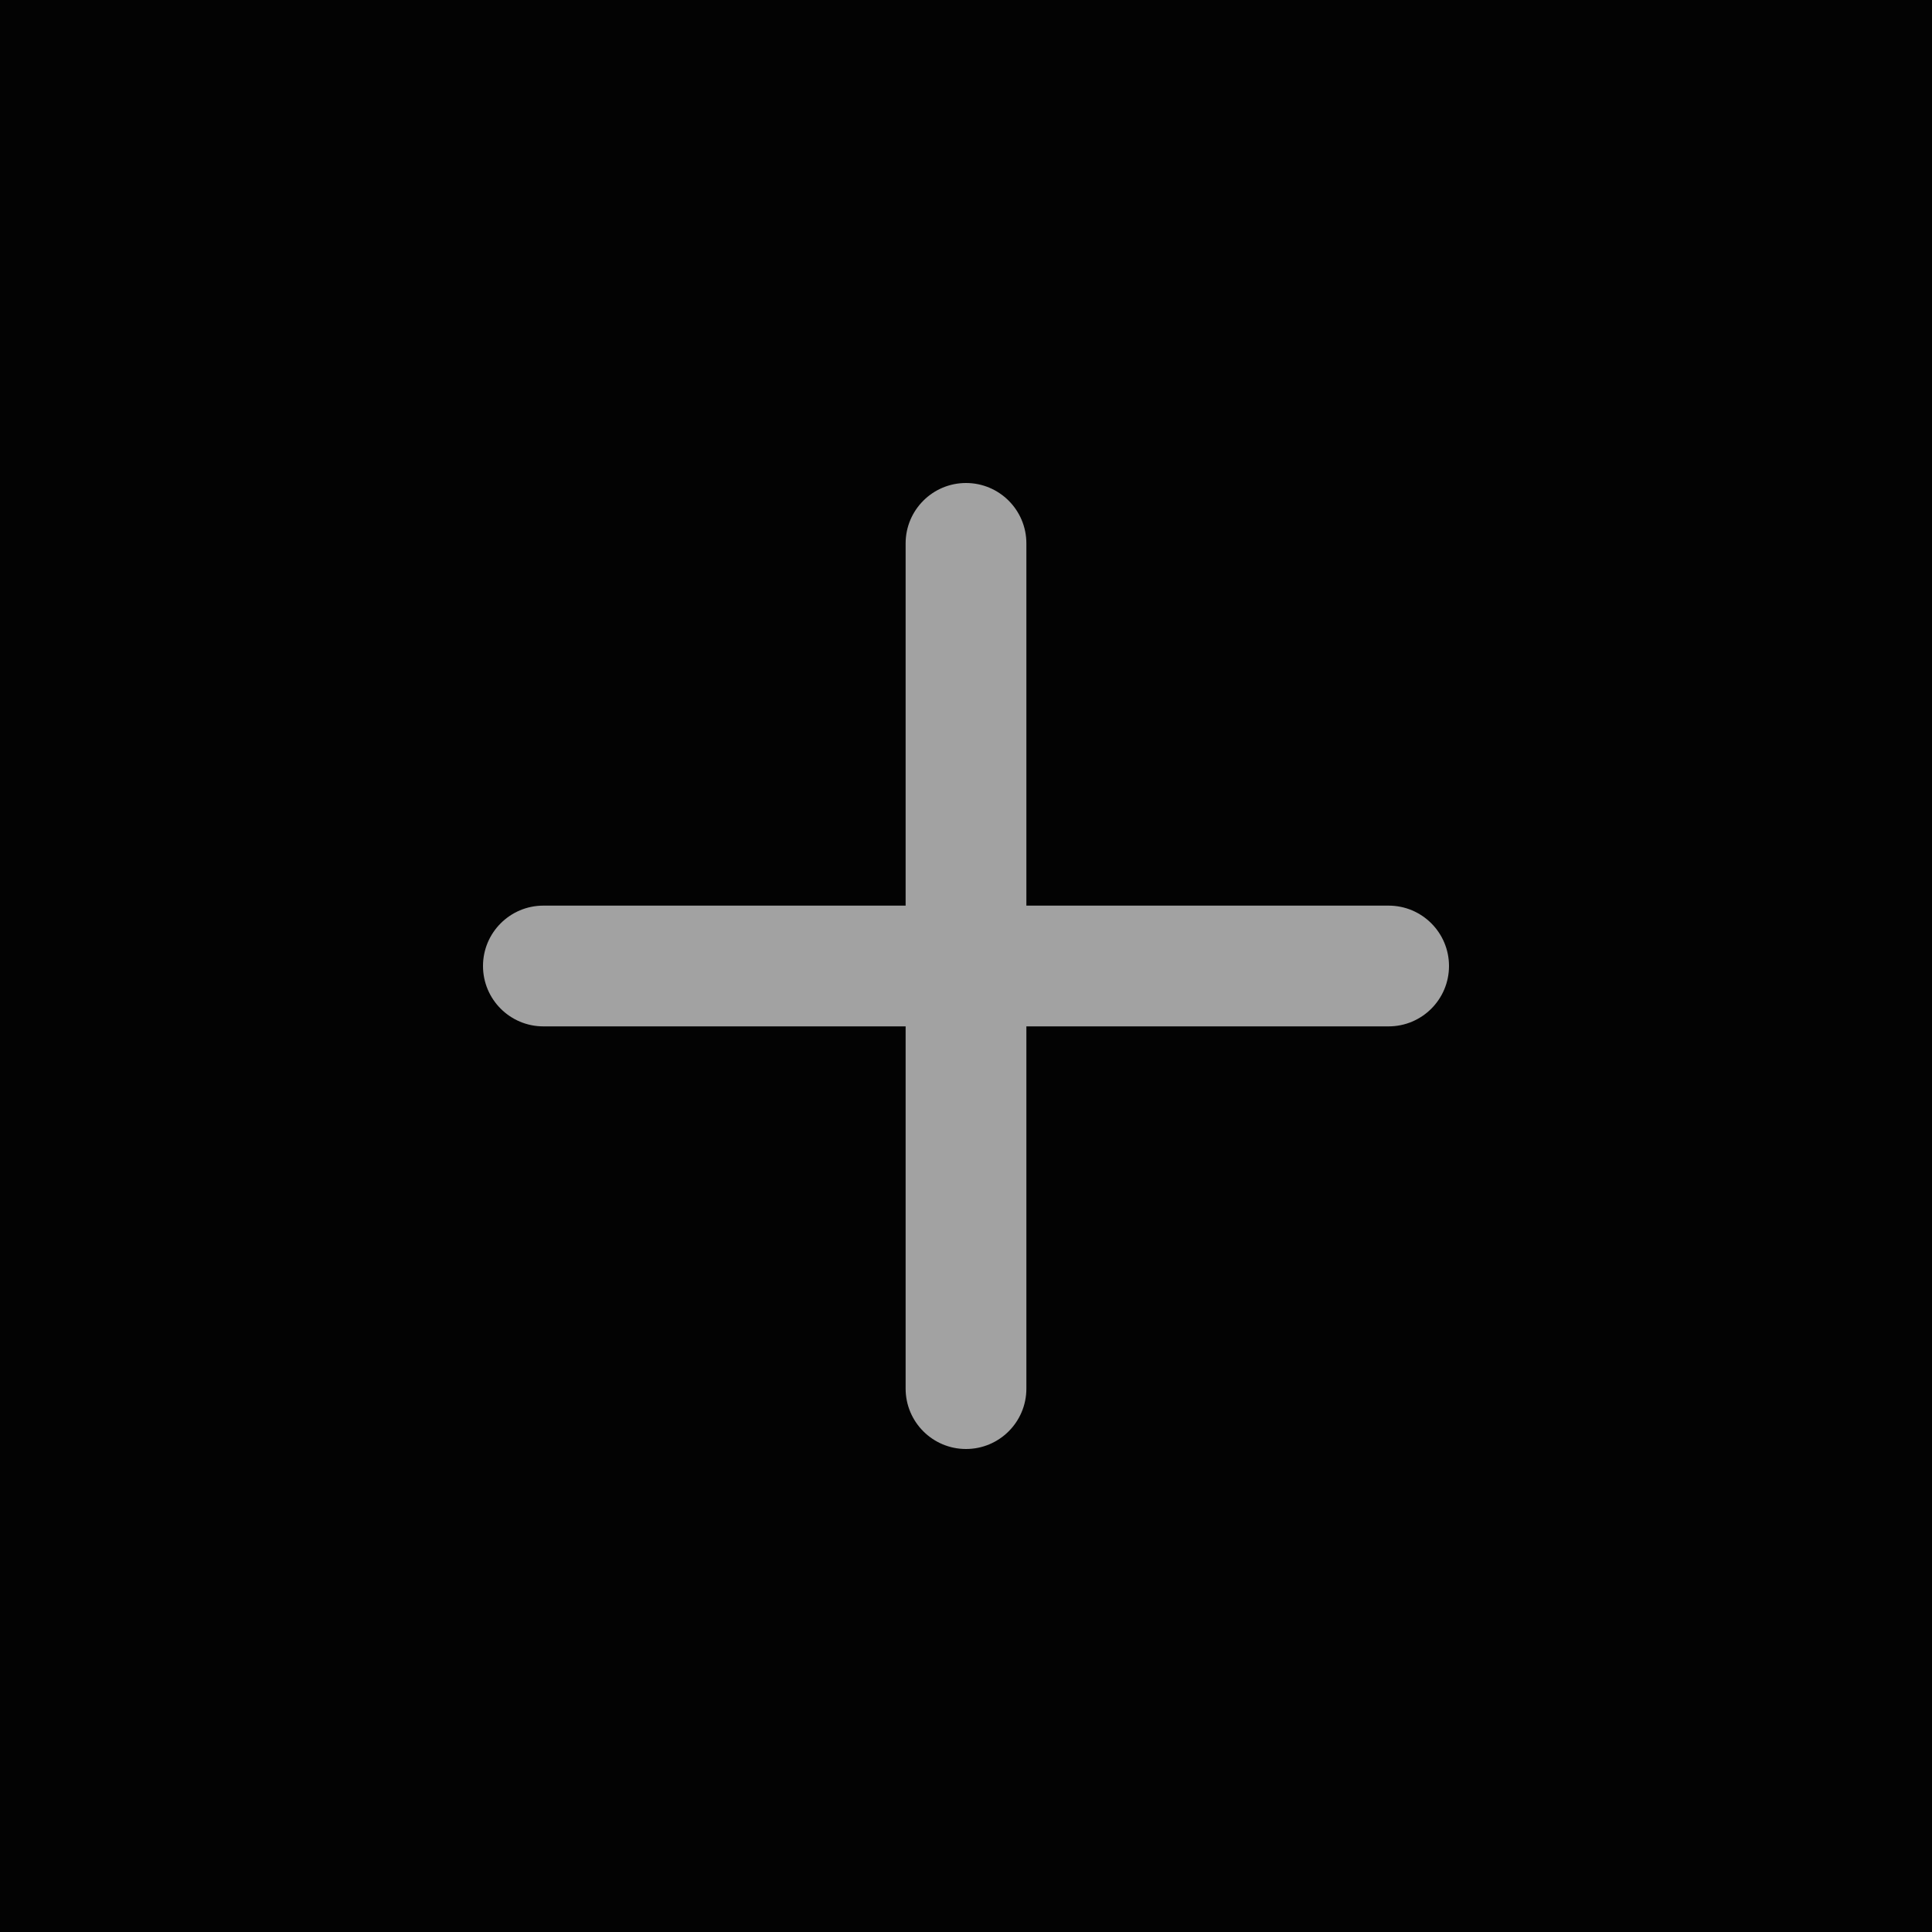
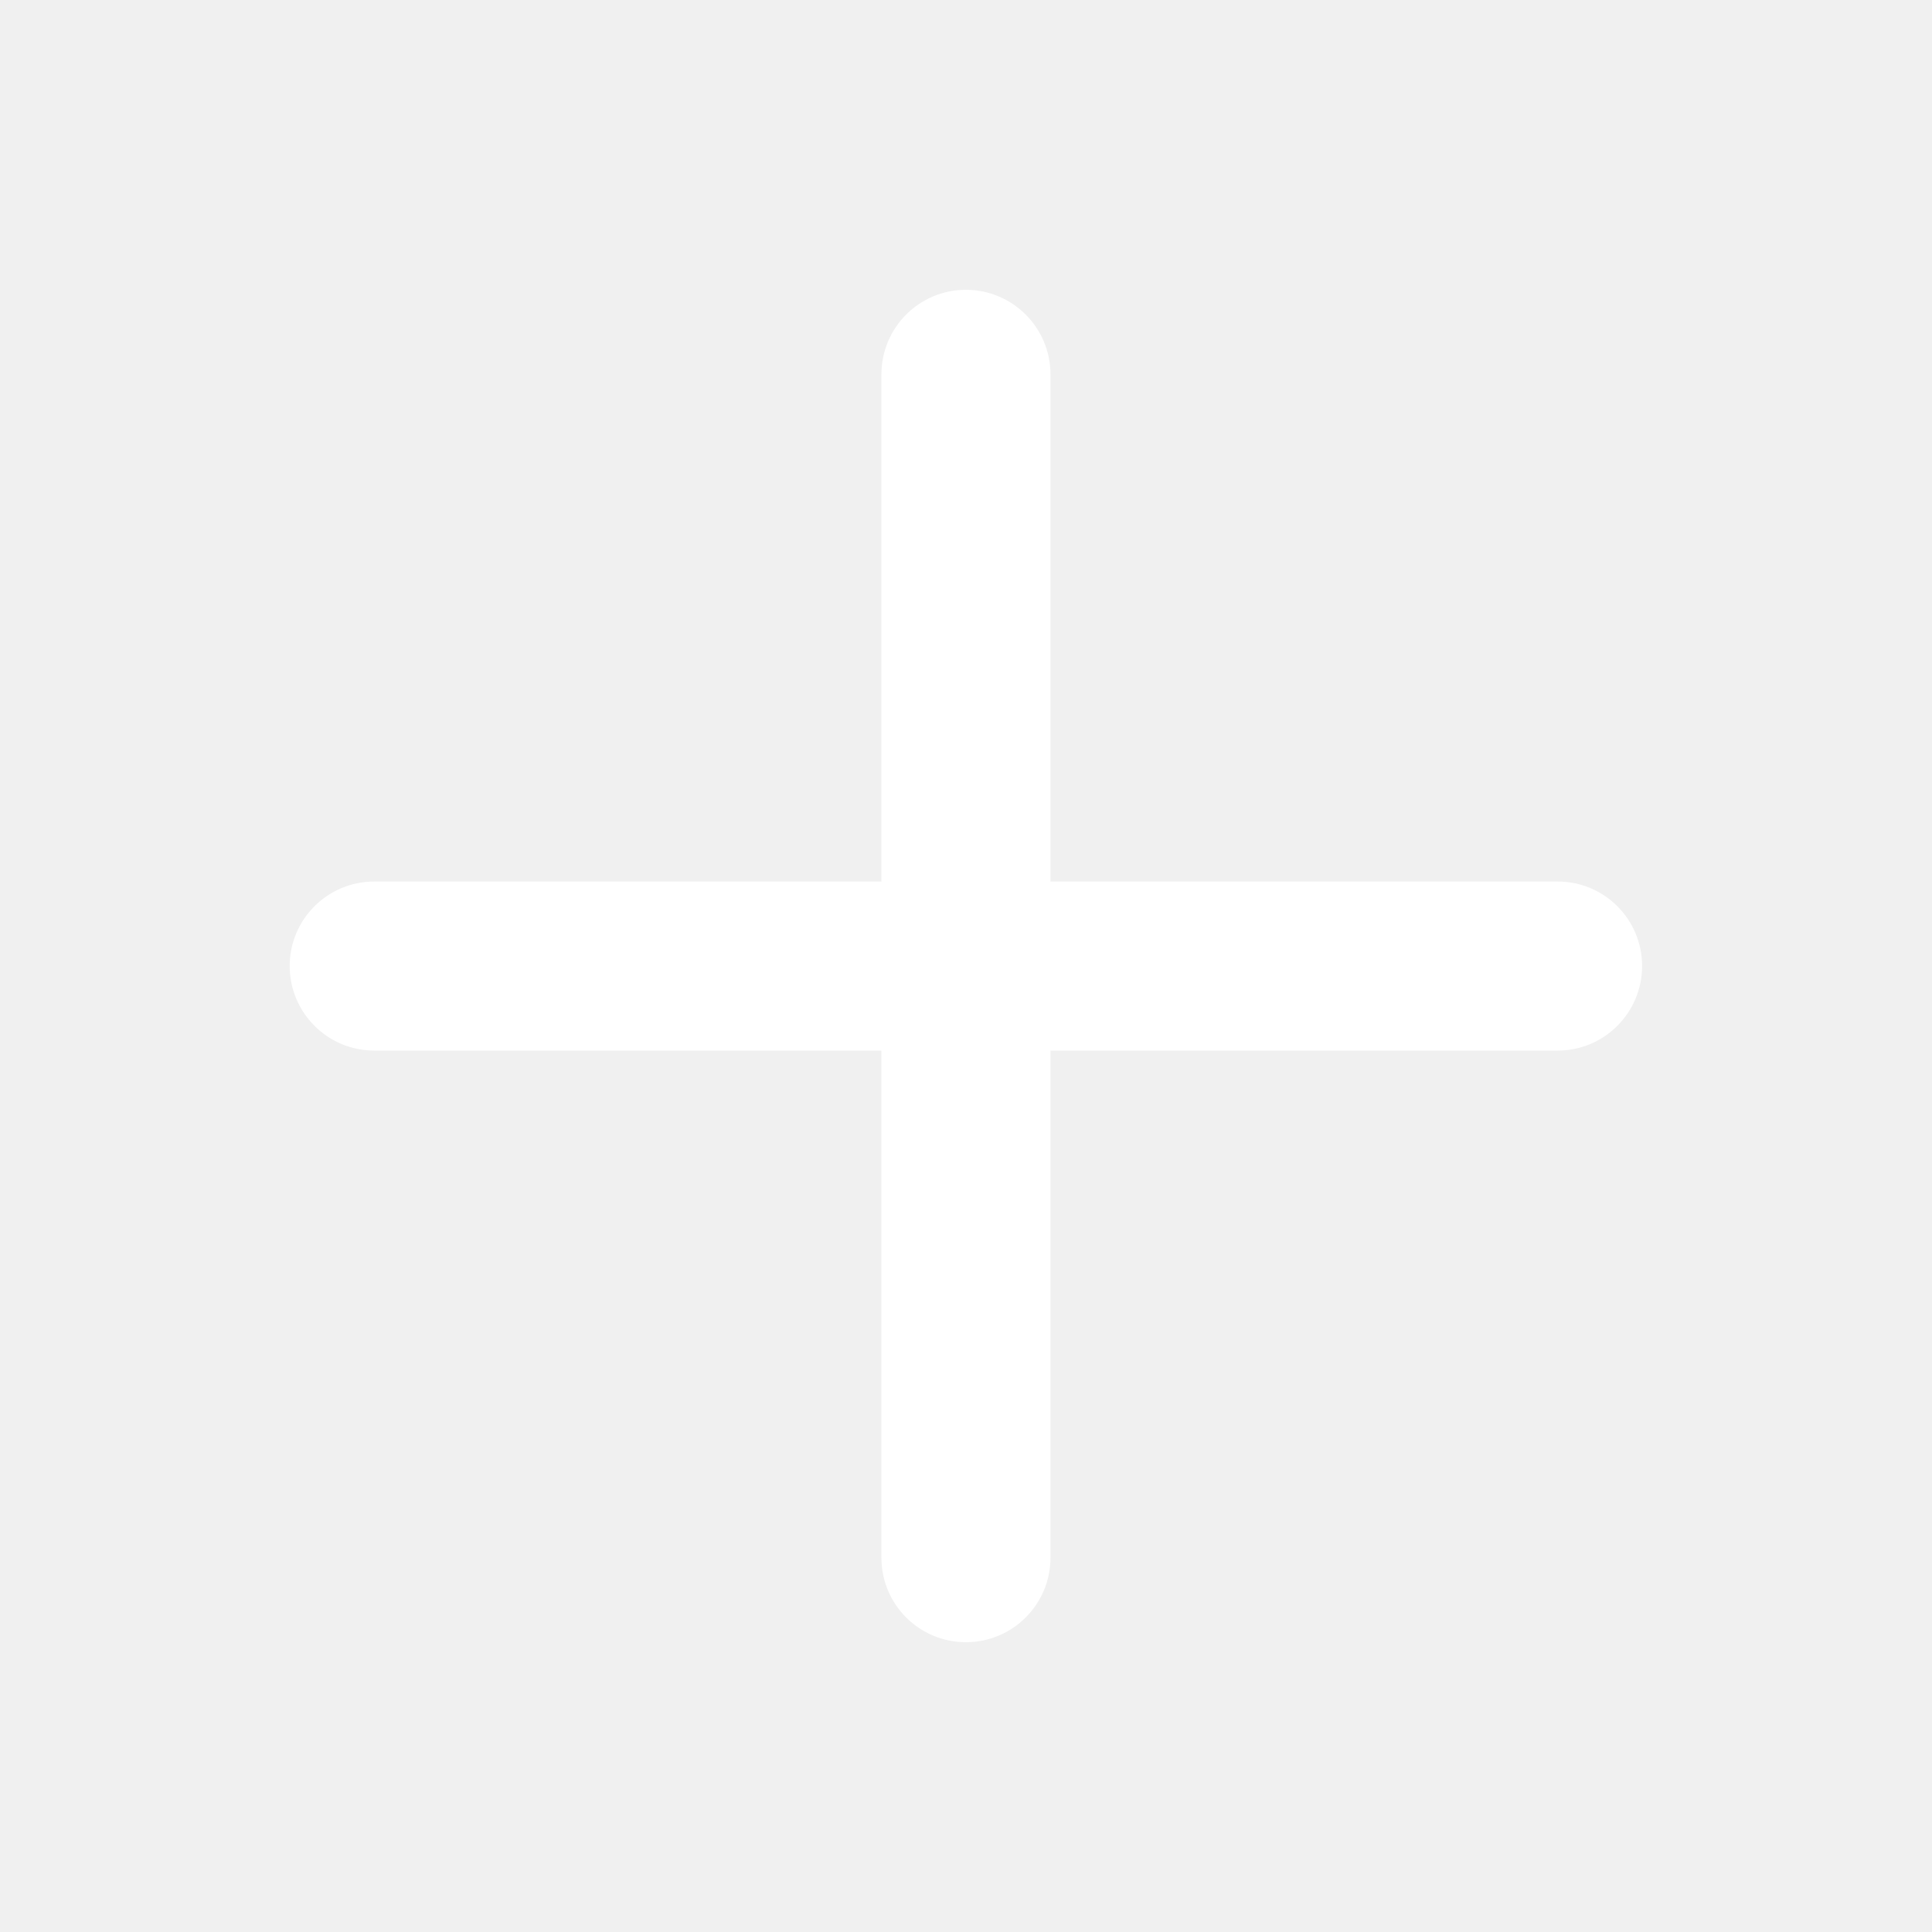
- <svg xmlns="http://www.w3.org/2000/svg" width="36" height="36" viewBox="0 0 36 36" fill="none">
-   <rect width="36" height="36" fill="#9B9690" />
-   <g id="Icons">
-     <rect width="792" height="557" transform="translate(-242 -269)" fill="#030303" />
-     <g id="Component 48">
-       <rect x="-186.5" y="-19.5" width="626" height="115" rx="4.5" stroke="#9747FF" stroke-dasharray="10 5" />
-       <g id="Property 1=plus">
-         <path id="Vector" d="M18 9C18.621 9 19.125 9.504 19.125 10.125V16.875H25.875C26.496 16.875 27 17.379 27 18C27 18.621 26.496 19.125 25.875 19.125H19.125V25.875C19.125 26.496 18.621 27 18 27C17.379 27 16.875 26.496 16.875 25.875V19.125H10.125C9.504 19.125 9 18.621 9 18C9 17.379 9.504 16.875 10.125 16.875H16.875V10.125C16.875 9.504 17.379 9 18 9Z" fill="#A2A2A2" />
-       </g>
-     </g>
-   </g>
+ <svg xmlns="http://www.w3.org/2000/svg" width="18" height="18" viewBox="0 0 18 18" fill="none">
+   <path d="M8.999 2.7C9.434 2.7 9.787 3.053 9.787 3.488V8.213H14.512C14.947 8.213 15.299 8.565 15.299 9C15.299 9.435 14.947 9.788 14.512 9.788H9.787V14.513C9.787 14.948 9.434 15.3 8.999 15.3C8.564 15.3 8.212 14.948 8.212 14.513V9.788H3.487C3.052 9.788 2.699 9.435 2.699 9C2.699 8.565 3.052 8.213 3.487 8.213H8.212V3.488C8.212 3.053 8.564 2.7 8.999 2.7Z" fill="white" />
</svg>
